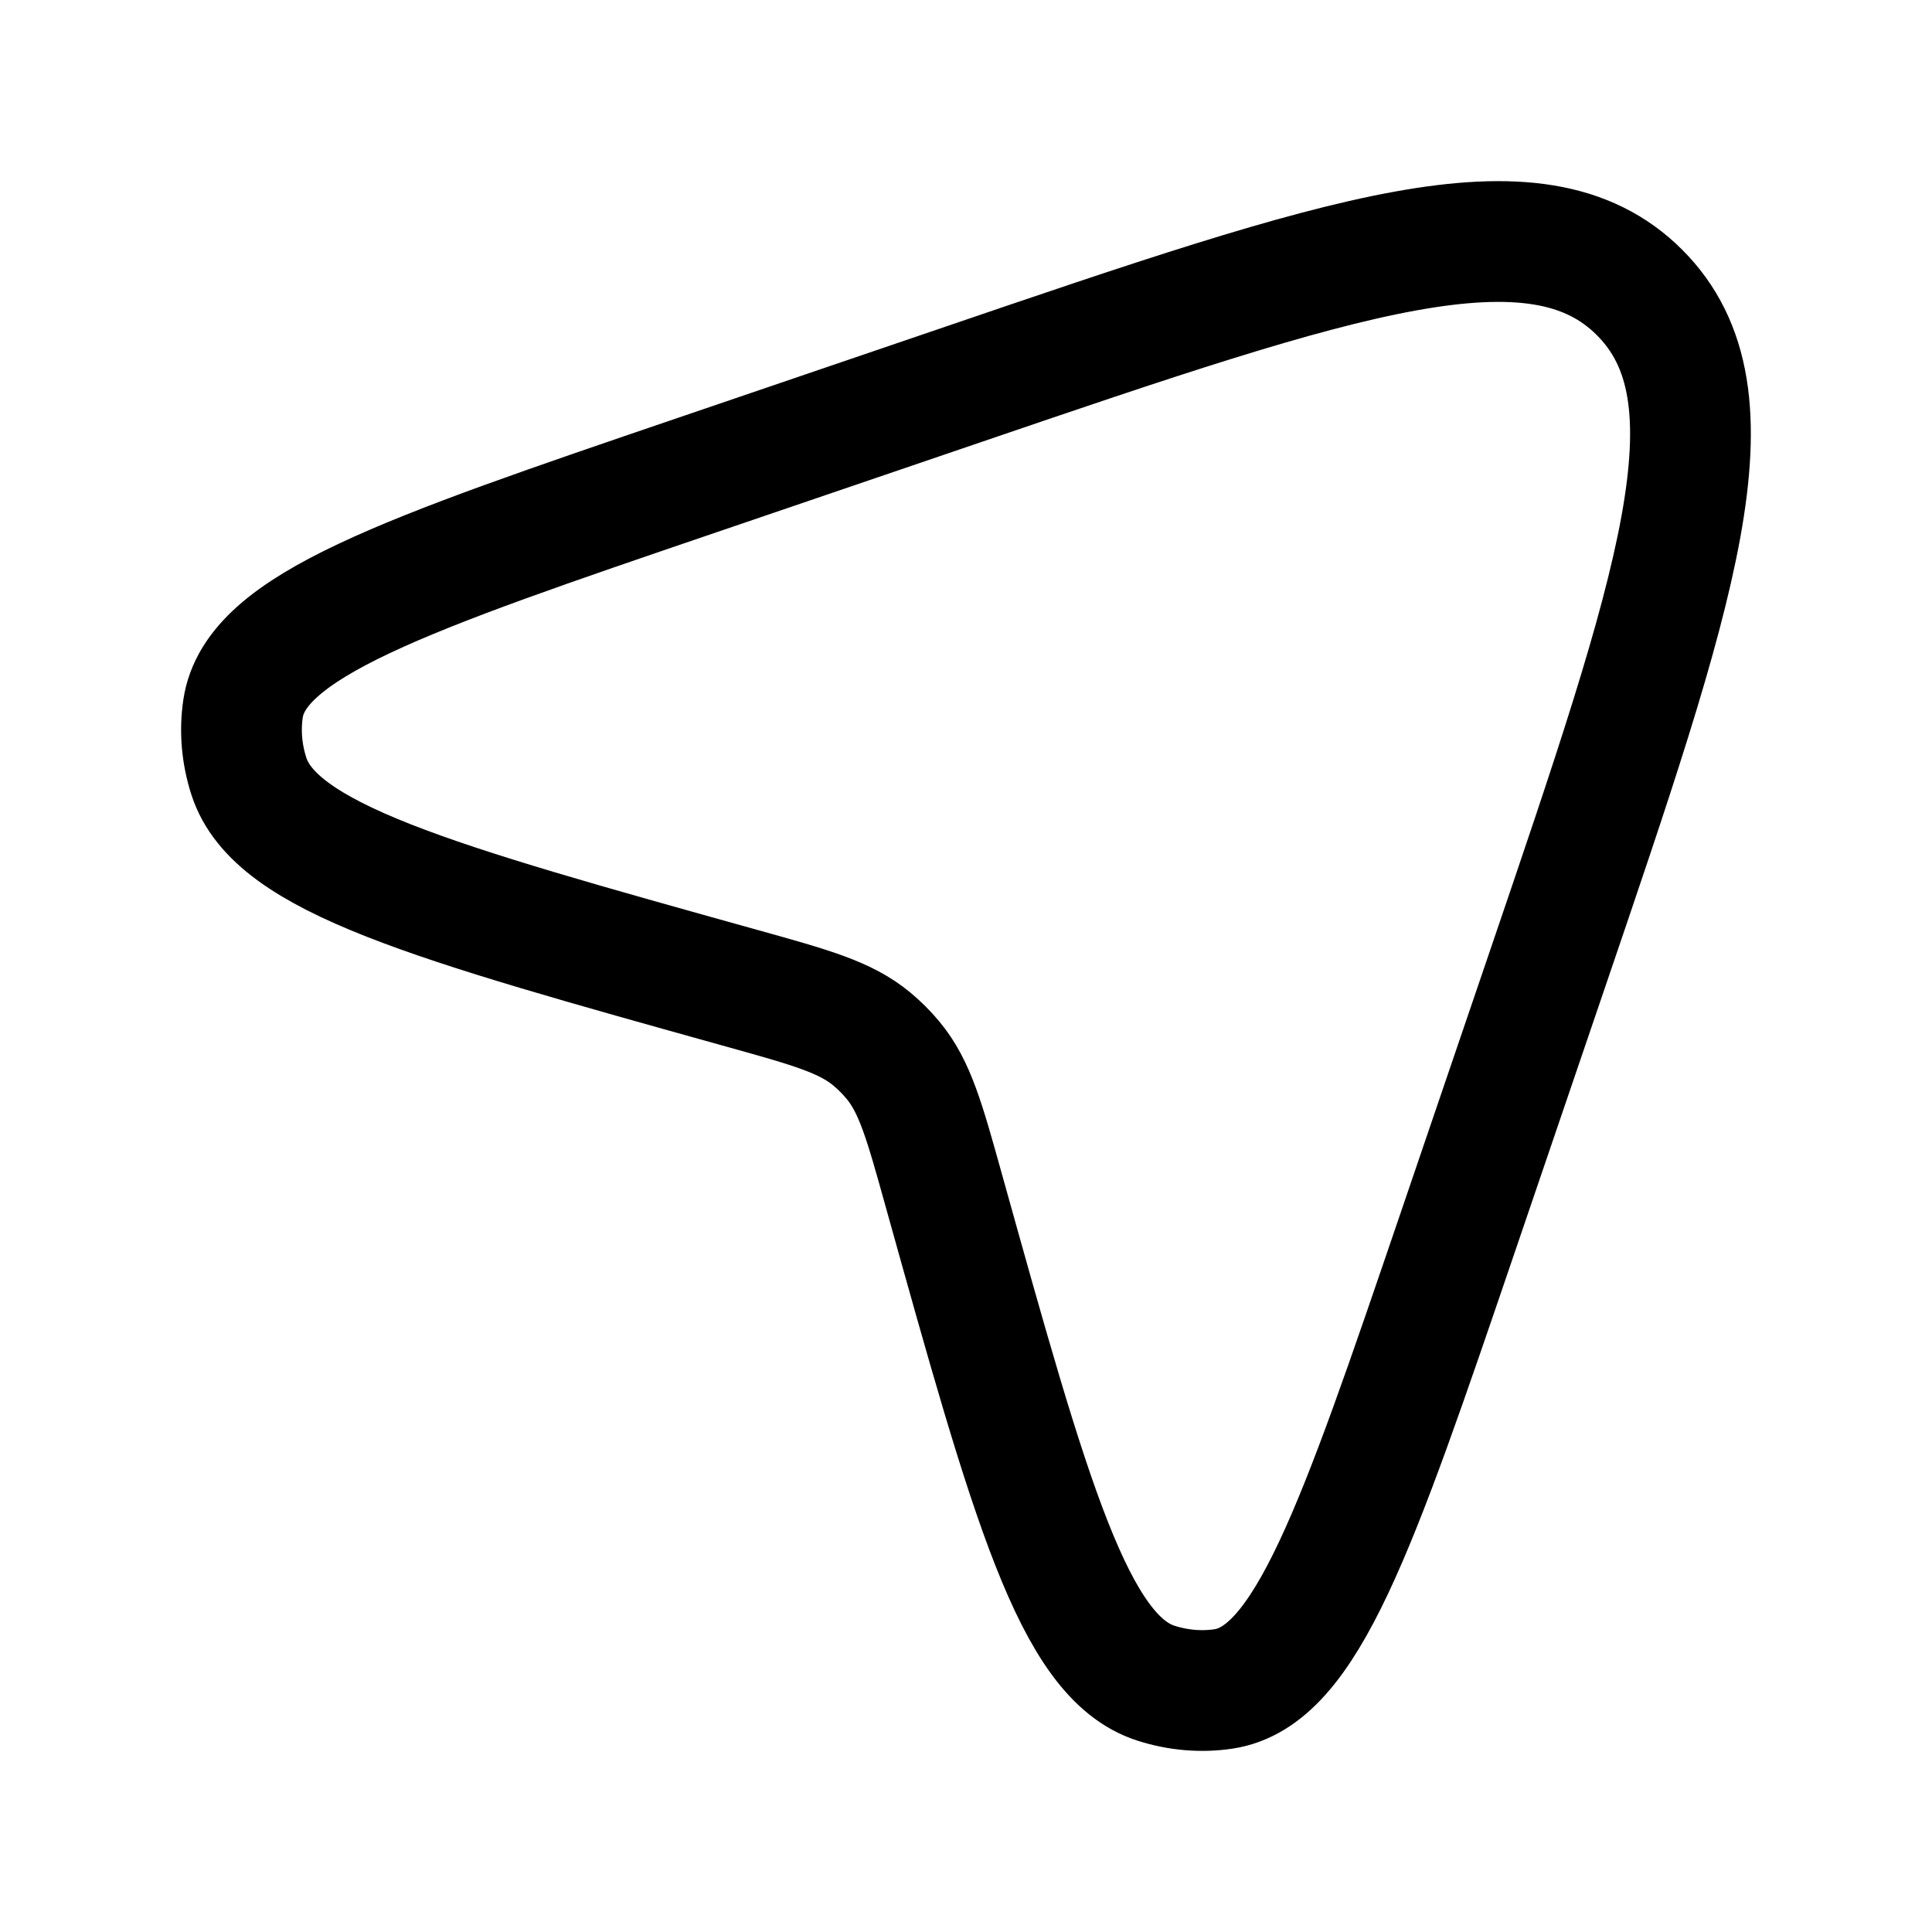
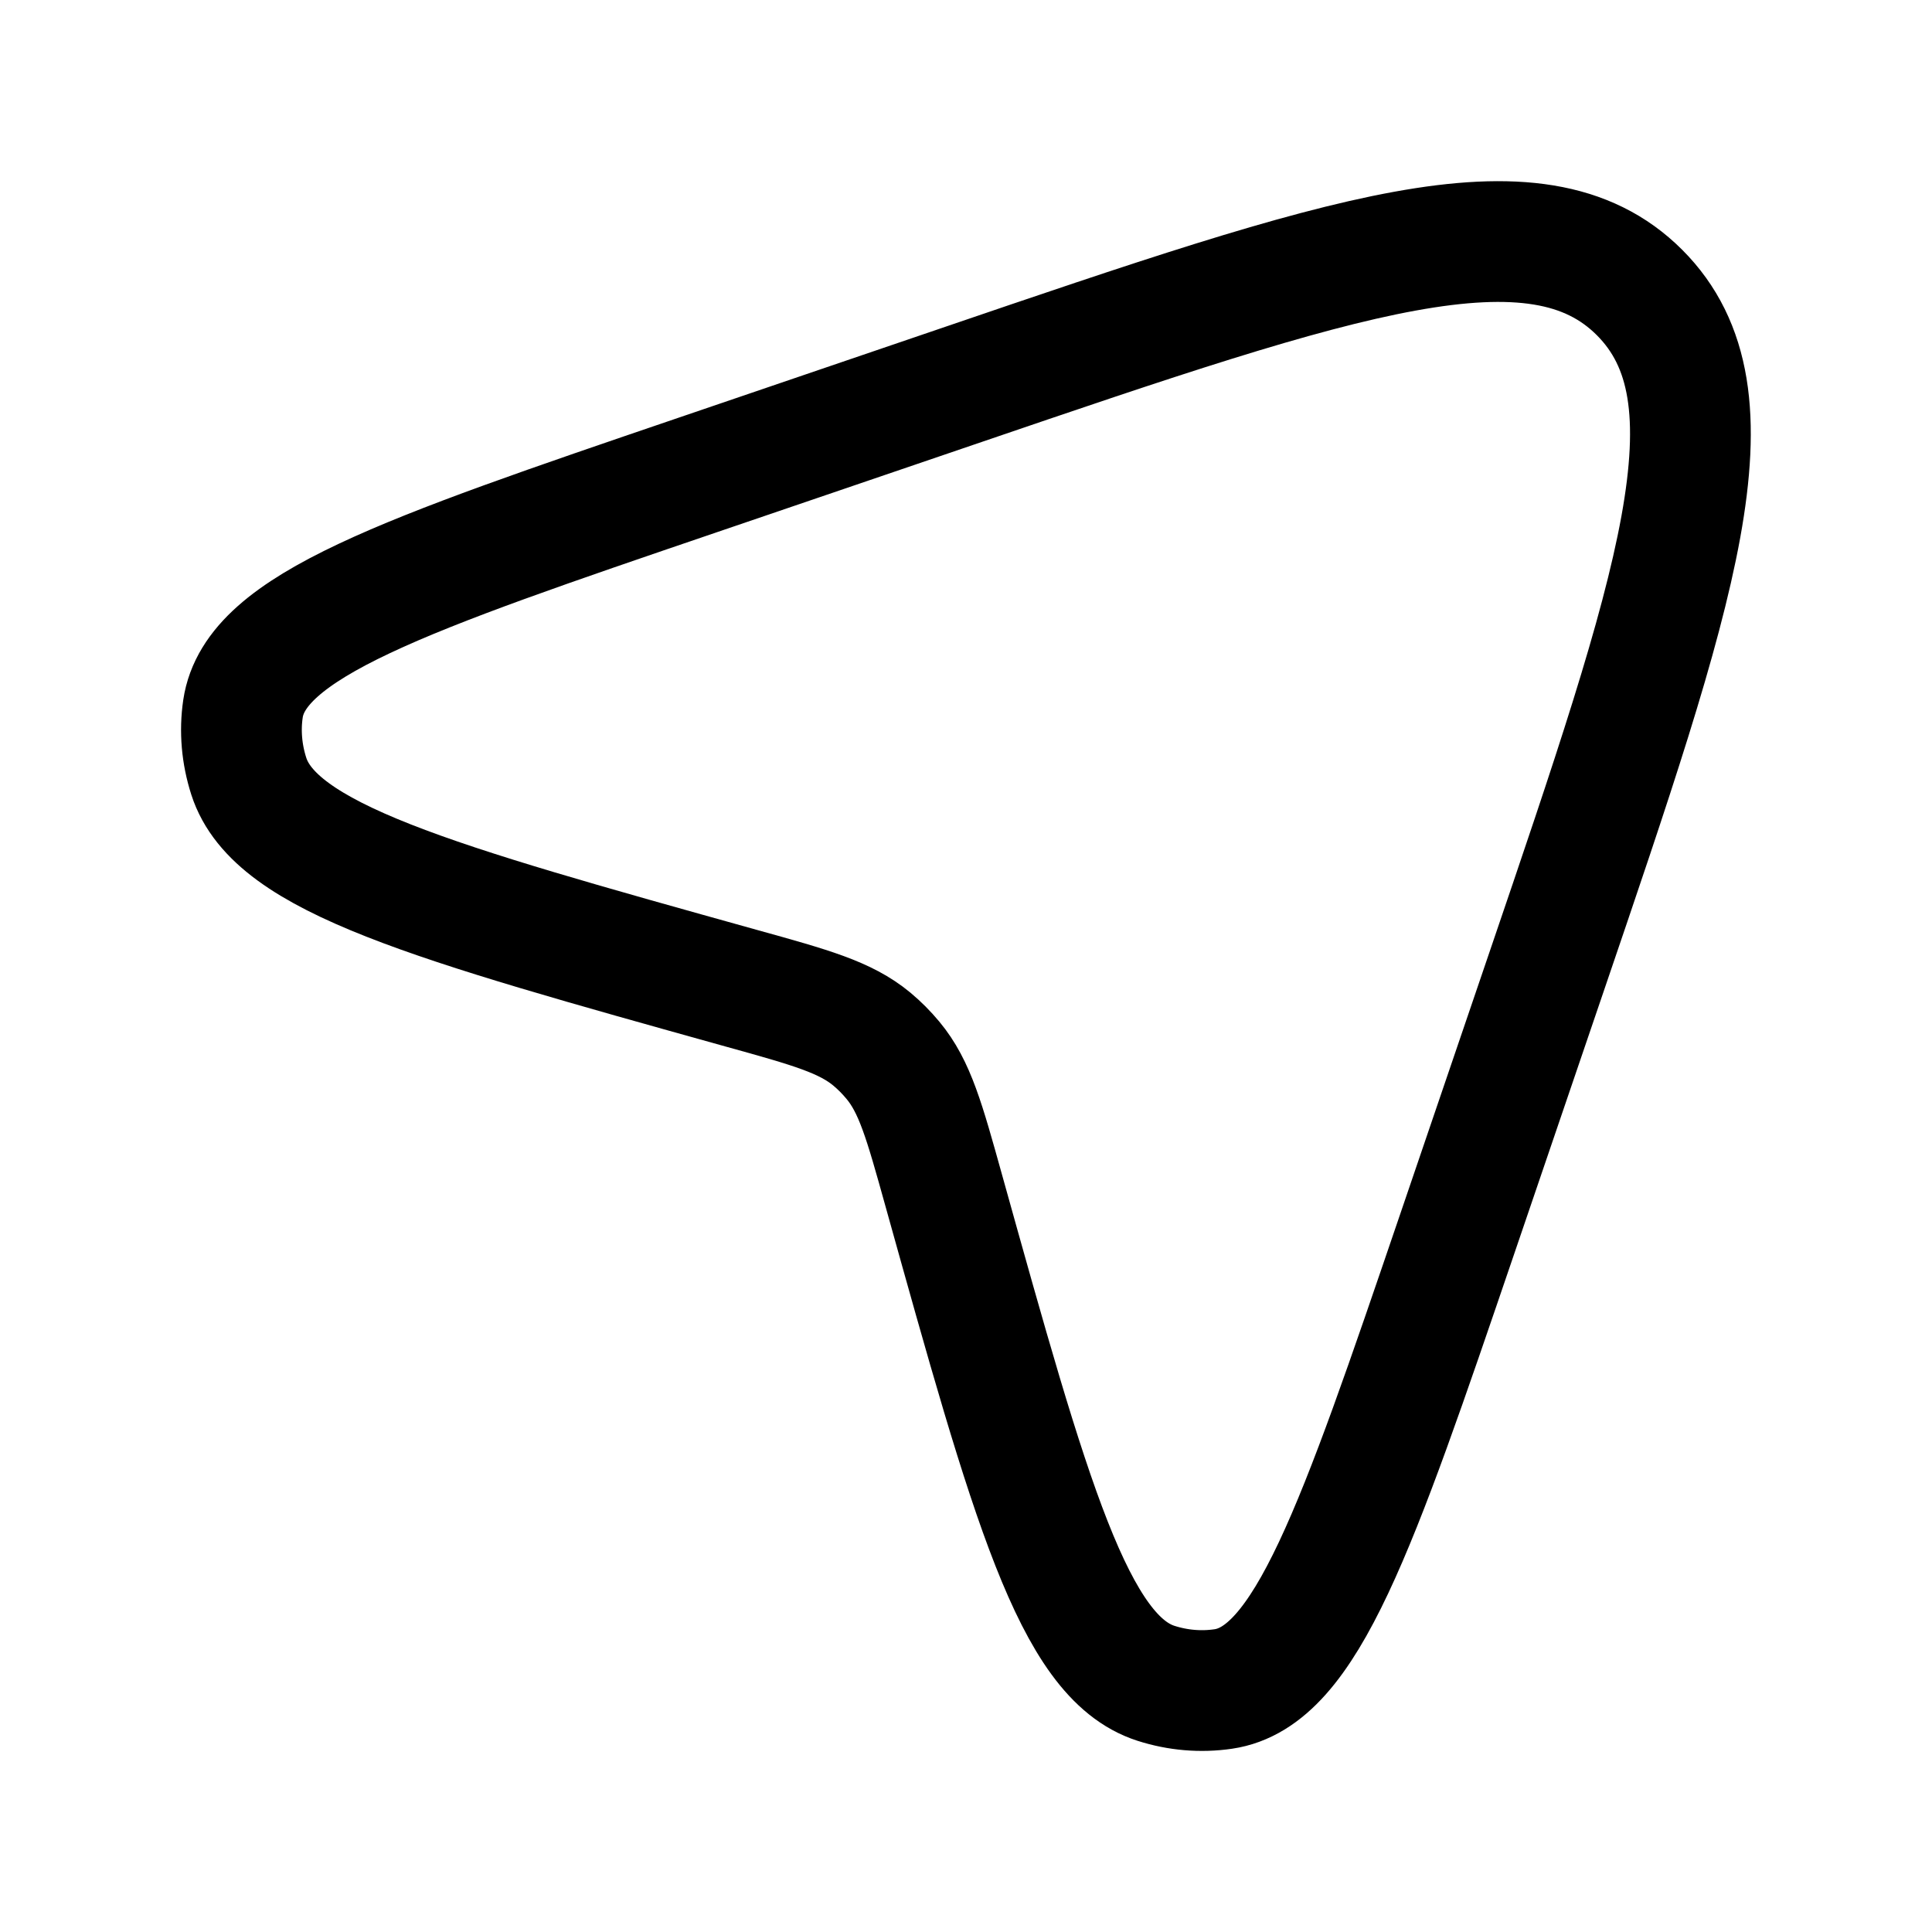
<svg xmlns="http://www.w3.org/2000/svg" width="24" height="24" viewBox="0 0 24 24" fill="none">
-   <path d="M11.922 4.79C16.696 3.162 19.083 2.349 20.367 3.633C21.651 4.917 20.837 7.304 19.21 12.078L18.102 15.329C16.852 18.996 16.227 20.829 15.196 20.981C14.919 21.022 14.633 20.997 14.359 20.909C13.339 20.582 12.801 18.649 11.723 14.783C11.484 13.925 11.365 13.497 11.092 13.169C11.013 13.074 10.926 12.987 10.831 12.908C10.503 12.635 10.075 12.516 9.217 12.277C5.351 11.199 3.418 10.661 3.091 9.641C3.003 9.367 2.978 9.081 3.019 8.804C3.171 7.773 5.004 7.148 8.671 5.898L11.922 4.79Z" stroke="#000000" stroke-width="1.5" />
+   <g transform="translate(2.2494,2.2512)">
+     <g>
+       <path d="M9.672 2.54C14.446 0.912 16.833 0.098 18.117 1.382C19.401 2.666 18.587 5.053 16.96 9.828L15.852 13.079C14.602 16.745 13.977 18.579 12.947 18.73C12.669 18.771 12.383 18.747 12.109 18.659C11.089 18.331 10.551 16.398 9.473 12.533C9.234 11.675 9.115 11.246 8.842 10.919C8.763 10.824 8.676 10.736 8.581 10.657C8.253 10.385 7.825 10.265 6.967 10.027C3.101 8.949 1.168 8.41 0.841 7.391C0.753 7.117 0.728 6.83 0.769 6.553C0.921 5.523 2.754 4.898 6.421 3.648L9.672 2.54Z" stroke="#000000" stroke-width="1.5" />
+     </g>
+   </g>
</svg>
